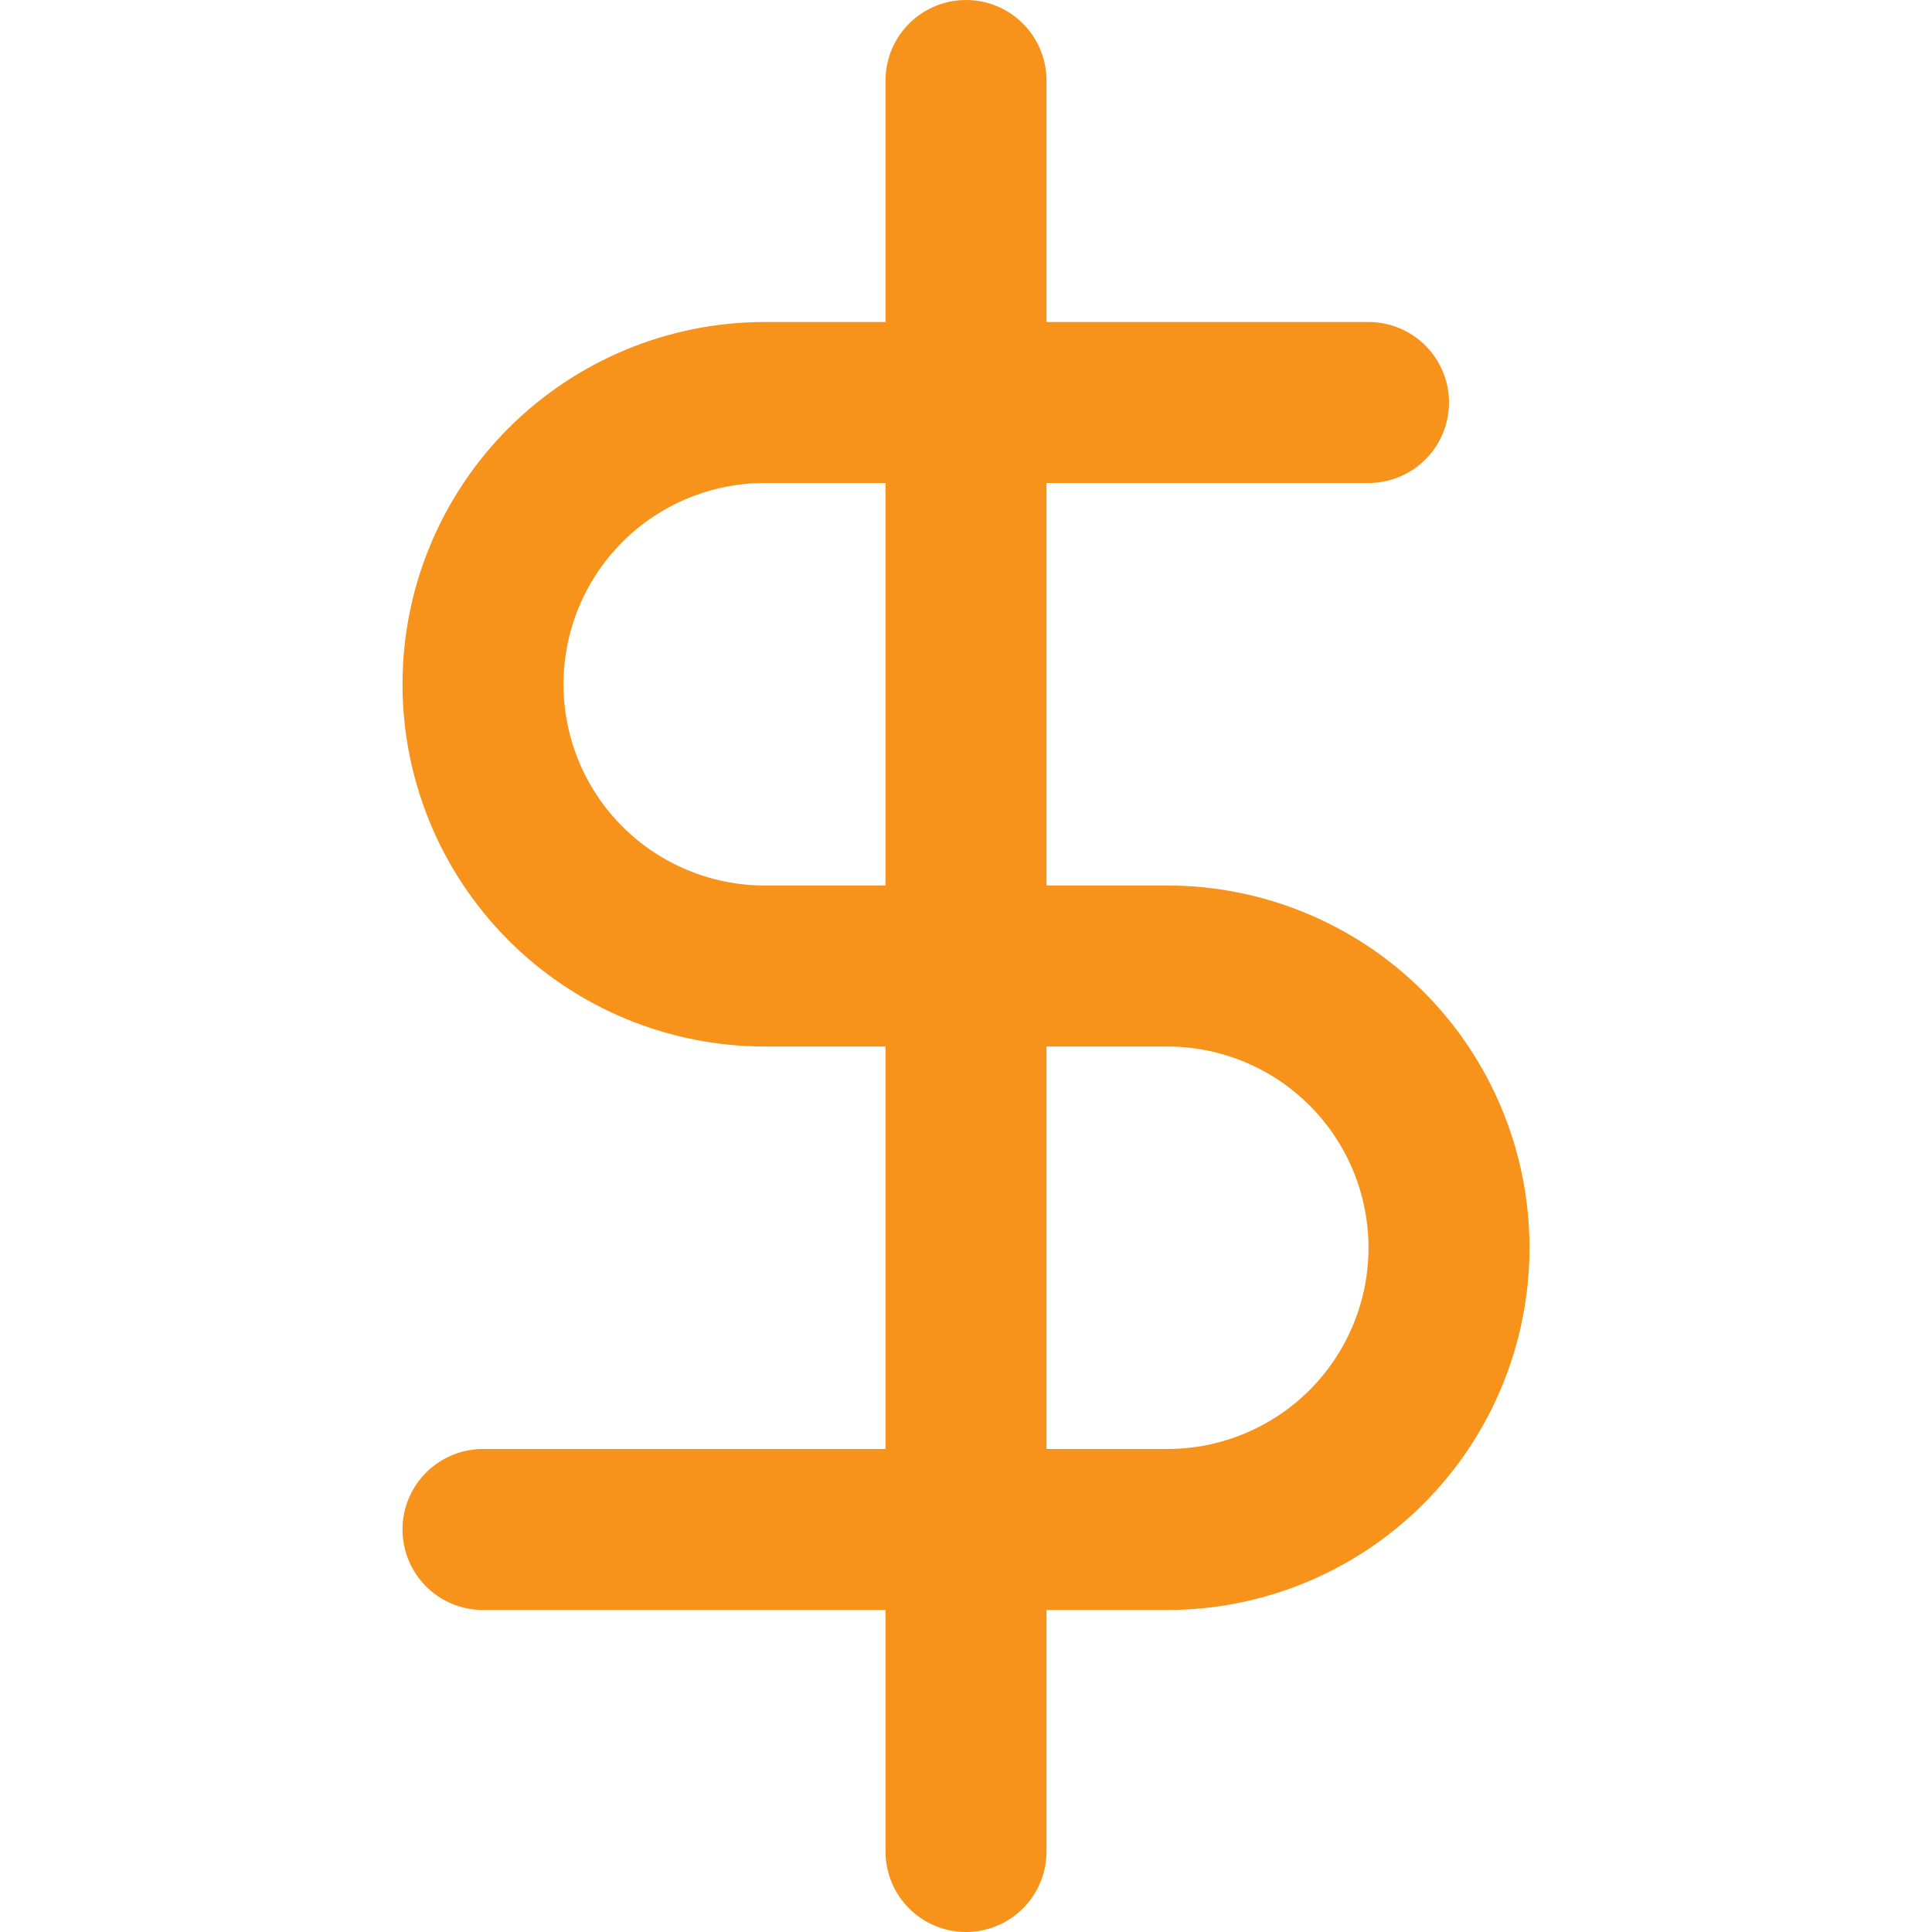
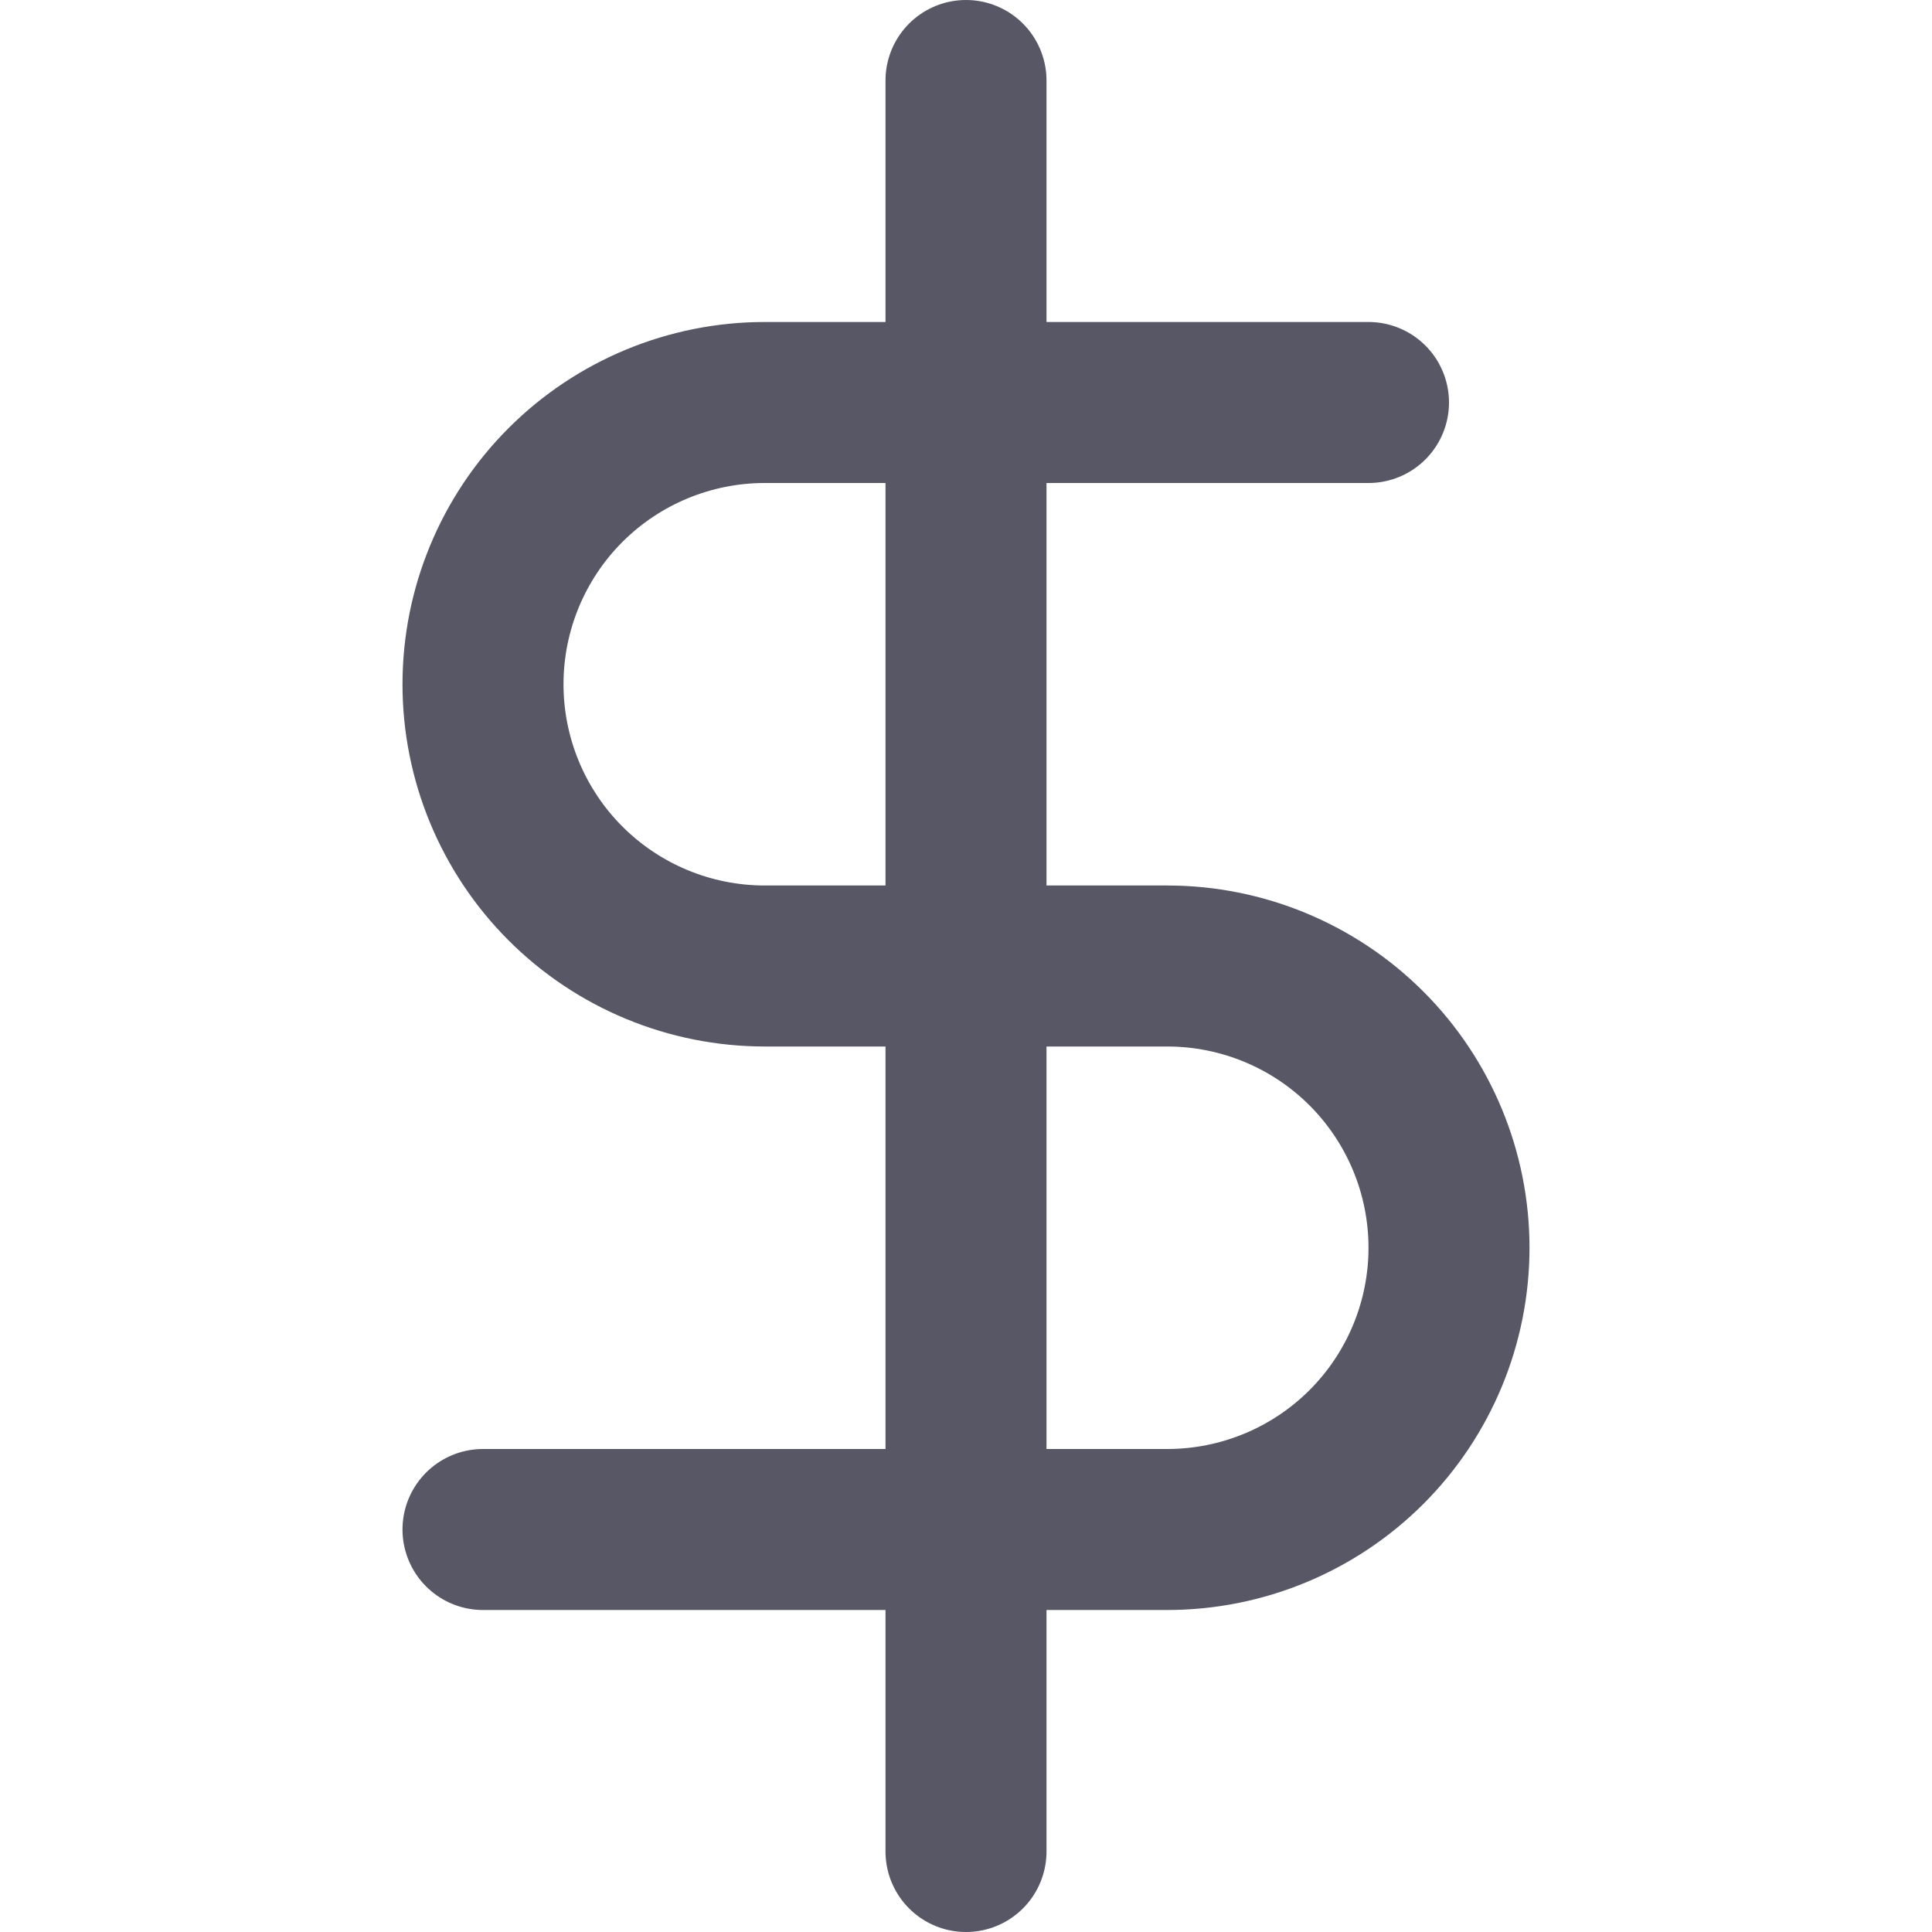
<svg xmlns="http://www.w3.org/2000/svg" width="24" height="24" viewBox="0 0 24 24" fill="none">
-   <path d="M12 1V23" stroke="#F7931A" stroke-width="2" stroke-linecap="round" stroke-linejoin="round" />
-   <path d="M17 5H9.5C8.572 5 7.681 5.369 7.025 6.025C6.369 6.681 6 7.572 6 8.5C6 9.428 6.369 10.319 7.025 10.975C7.681 11.631 8.572 12 9.5 12H14.5C15.428 12 16.319 12.369 16.975 13.025C17.631 13.681 18 14.572 18 15.5C18 16.428 17.631 17.319 16.975 17.975C16.319 18.631 15.428 19 14.5 19H6" stroke="#F7931A" stroke-width="2" stroke-linecap="round" stroke-linejoin="round" />
+   <path d="M12 1V23" stroke="#575766" stroke-width="2" stroke-linecap="round" stroke-linejoin="round" />
+   <path d="M17 5H9.5C8.572 5 7.681 5.369 7.025 6.025C6.369 6.681 6 7.572 6 8.5C6 9.428 6.369 10.319 7.025 10.975C7.681 11.631 8.572 12 9.5 12H14.5C15.428 12 16.319 12.369 16.975 13.025C17.631 13.681 18 14.572 18 15.5C18 16.428 17.631 17.319 16.975 17.975C16.319 18.631 15.428 19 14.5 19H6" stroke="#575766" stroke-width="2" stroke-linecap="round" stroke-linejoin="round" />
</svg>
